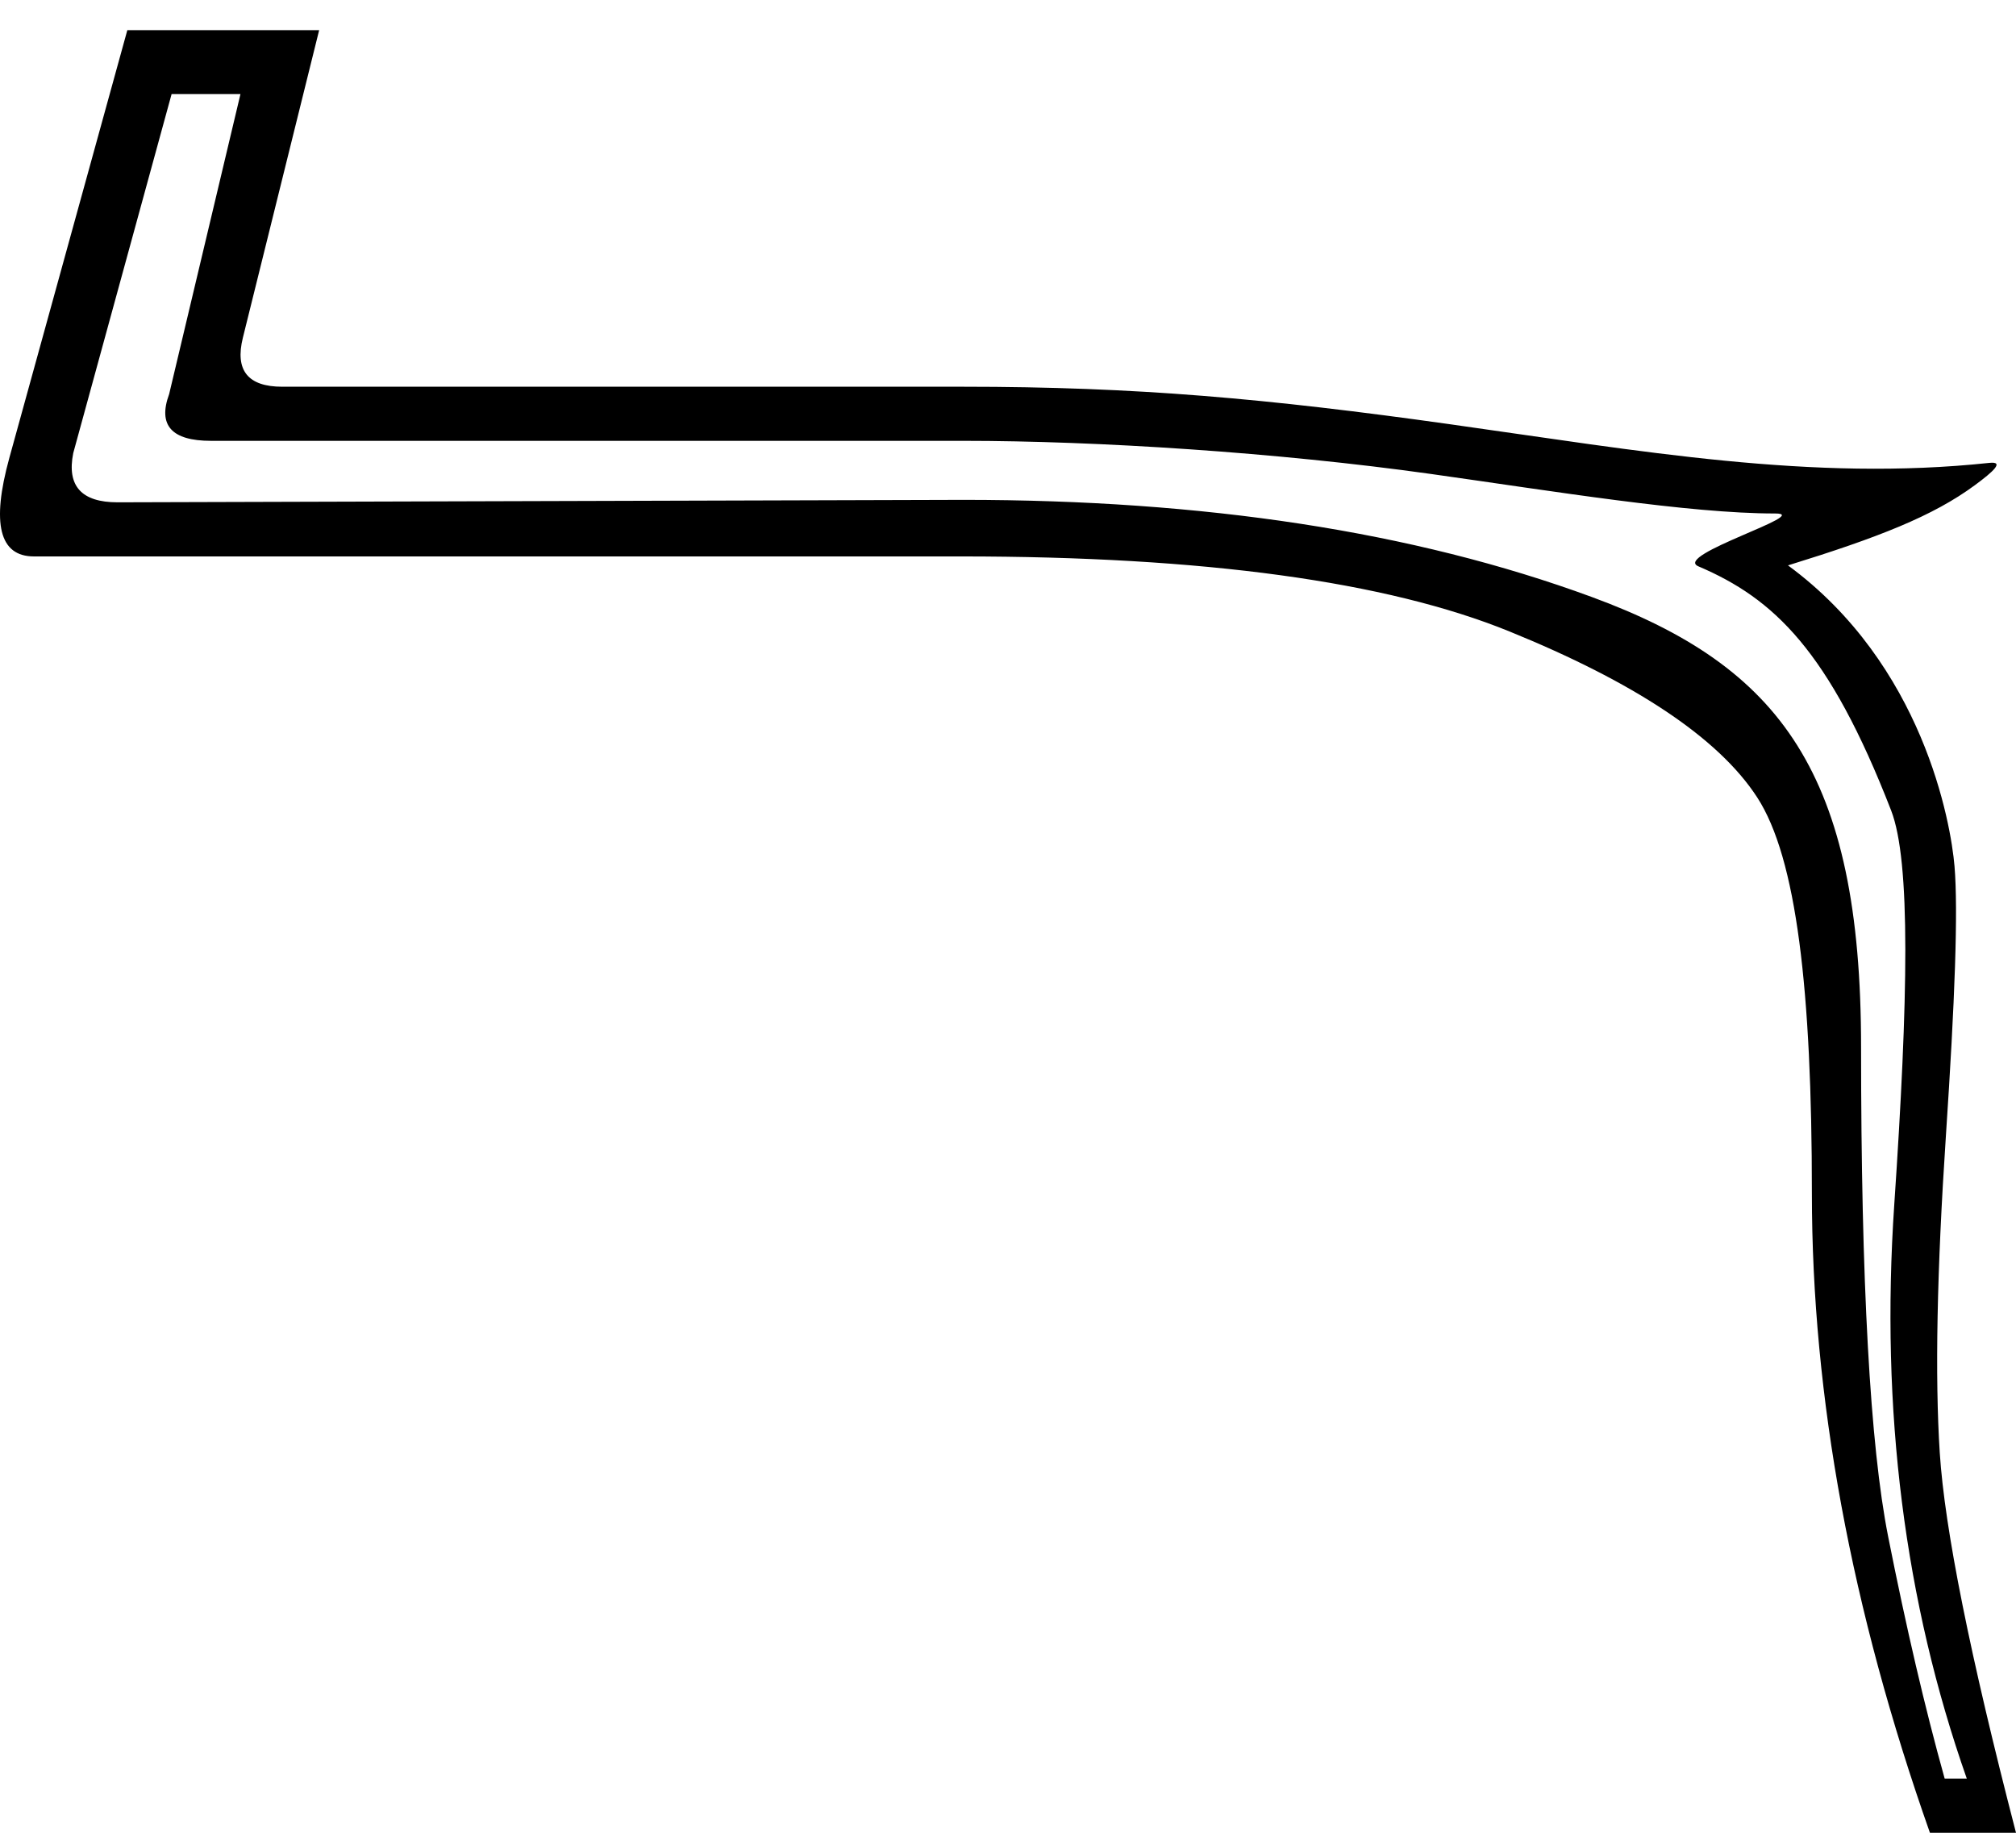
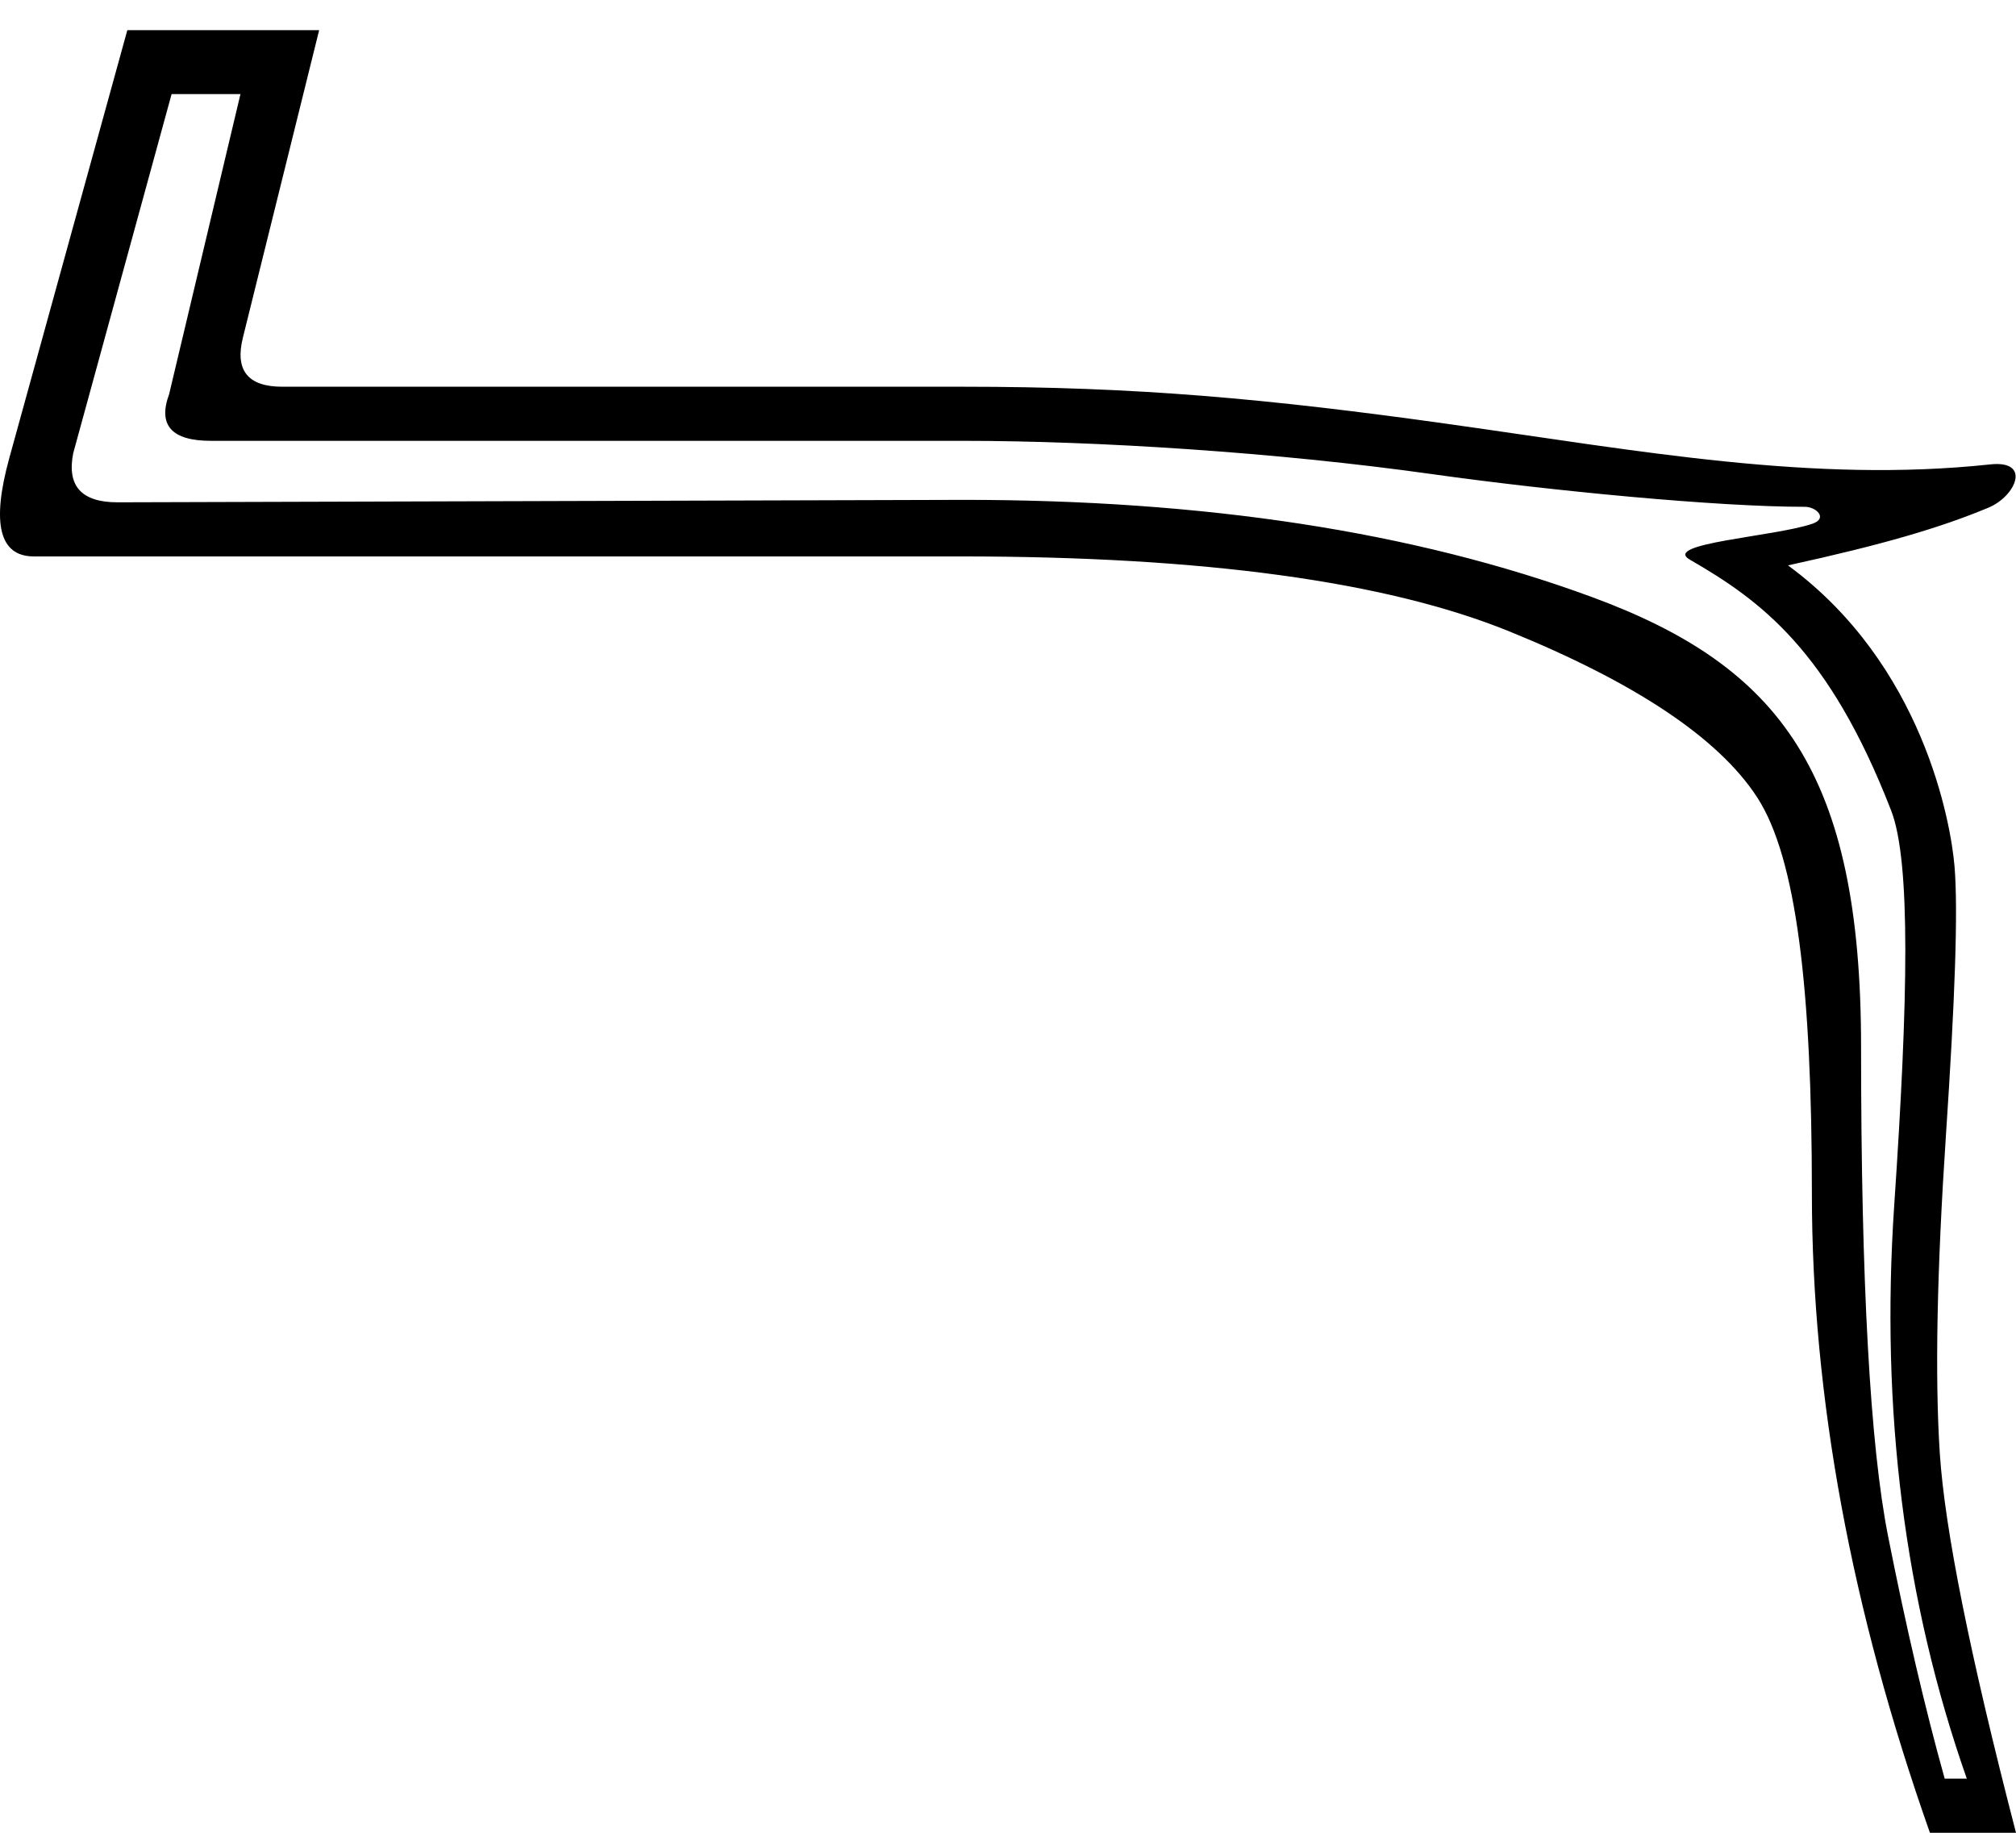
<svg xmlns="http://www.w3.org/2000/svg" width="1100" height="1000" version="1.1" id="svg1">
  <defs id="defs1" />
-   <path id="path1" style="fill:#000000;stroke:none;stroke-width:1" d="M 69.48,16.443 5.074,249.922 c -9.84,35.782 -5.369,53.672 13.416,53.672 H 524.359 c 132.393,0 232.135,13.642 299.227,40.926 67.091,27.284 113.748,57.474 135.217,90.572 21.469,33.098 29.826,105.111 29.826,216.035 0,110.924 21.47,227.214 64.408,348.873 H 1100 c -25.047,-96.611 -38.912,-165.714 -41.596,-207.311 -2.684,-41.597 -1.564,-99.297 3.356,-173.098 4.92,-73.8 6.715,-122.795 4.695,-146.93 -1.996,-23.852 -17.181,-110.056 -90.867,-164.176 49.394,-15.276 79.06,-26.867 101.985,-43.773 10.171,-7.501 16.238,-13.048 7.871,-12.154 -96.658,10.328 -190.133,-6.466 -294.709,-21.147 -99.346,-13.947 -170.819,-20.404 -265.034,-20.404 h -371.688 c -18.786,0 -25.942,-8.947 -21.469,-26.838 L 174.143,16.443 Z M 93.633,51.332 H 131.203 L 92.291,215.033 c -6.262,16.996 1.341,25.494 22.811,25.494 h 410.6 c 72.924,0 171.24,6.296 255.139,18.088 66.36,9.327 140.592,21.591 187.709,21.551 21.202,-0.018 -56.021,22.787 -41.867,28.83 41.163,17.573 71.271,45.883 105.182,133.207 10.764,27.719 9.32,102.695 1.717,214.961 -7.604,112.266 5.591,216.703 39.584,313.314 h -12.076 c -10.735,-38.466 -21.023,-82.52 -30.863,-132.168 -9.84,-49.647 -14.76,-138.656 -14.76,-267.023 0,-149.239 -43.759,-207.611 -146.93,-245.555 -97.731,-35.943 -212.23,-53 -342.834,-53 l -461.588,1.34 c -19.68,0 -27.731,-8.945 -24.152,-26.836 z" />
+   <path id="path1" style="fill:#000000;stroke:none;stroke-width:1" d="M 69.48,16.443 5.074,249.922 c -9.84,35.782 -5.369,53.672 13.416,53.672 H 524.359 c 132.393,0 232.135,13.642 299.227,40.926 67.091,27.284 113.748,57.474 135.217,90.572 21.469,33.098 29.826,105.111 29.826,216.035 0,110.924 21.47,227.214 64.408,348.873 H 1100 c -25.047,-96.611 -38.912,-165.714 -41.596,-207.311 -2.684,-41.597 -1.564,-99.297 3.356,-173.098 4.92,-73.8 6.715,-122.795 4.695,-146.93 -1.996,-23.852 -17.181,-110.056 -90.867,-164.176 52.375,-11.468 83.145,-20.558 109.435,-31.522 14.811,-6.176 23.625,-26.005 0.917,-23.578 -96.658,10.328 -190.63,-7.294 -295.206,-21.975 -99.346,-13.947 -170.819,-20.404 -265.034,-20.404 h -371.688 c -18.786,0 -25.942,-8.947 -21.469,-26.838 L 174.143,16.443 Z M 93.633,51.332 H 131.203 L 92.291,215.033 c -6.262,16.996 1.341,25.494 22.811,25.494 h 410.6 c 72.924,0 171.24,6.296 255.139,18.088 66.36,9.327 156.818,17.949 203.934,17.909 6.252,-0.005 12.727,6.279 4.17,9.228 -20.46,7.051 -82.436,10.631 -66.898,19.602 38.761,22.379 75.907,49.525 109.817,136.849 10.764,27.719 9.32,102.695 1.717,214.961 -7.604,112.266 5.591,216.703 39.584,313.314 h -12.076 c -10.735,-38.466 -21.023,-82.52 -30.863,-132.168 -9.84,-49.647 -14.76,-138.656 -14.76,-267.023 0,-149.239 -43.759,-207.611 -146.93,-245.555 -97.731,-35.943 -212.23,-53 -342.834,-53 l -461.588,1.34 c -19.68,0 -27.731,-8.945 -24.152,-26.836 z" />
</svg>
